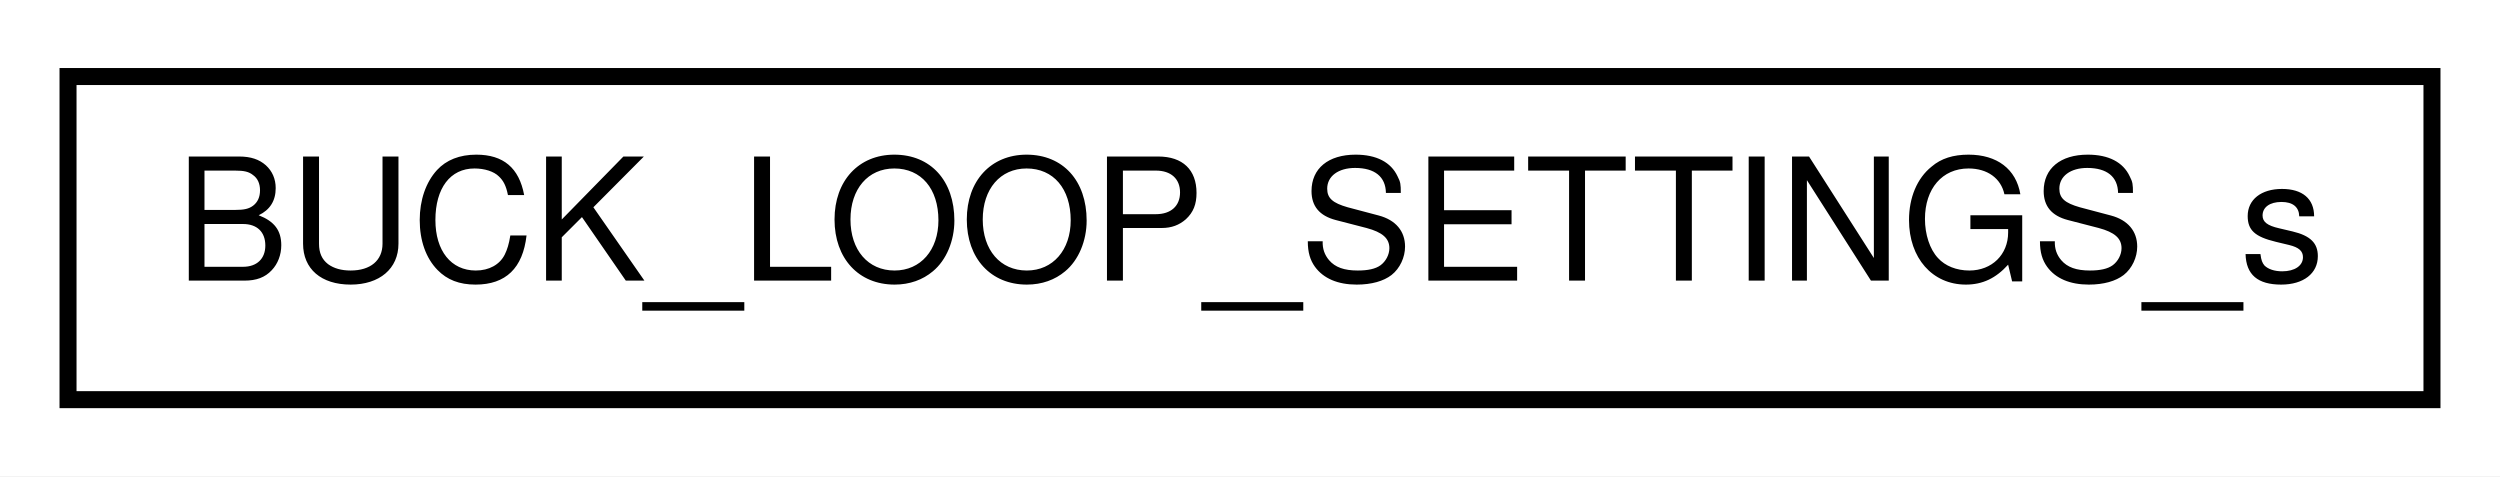
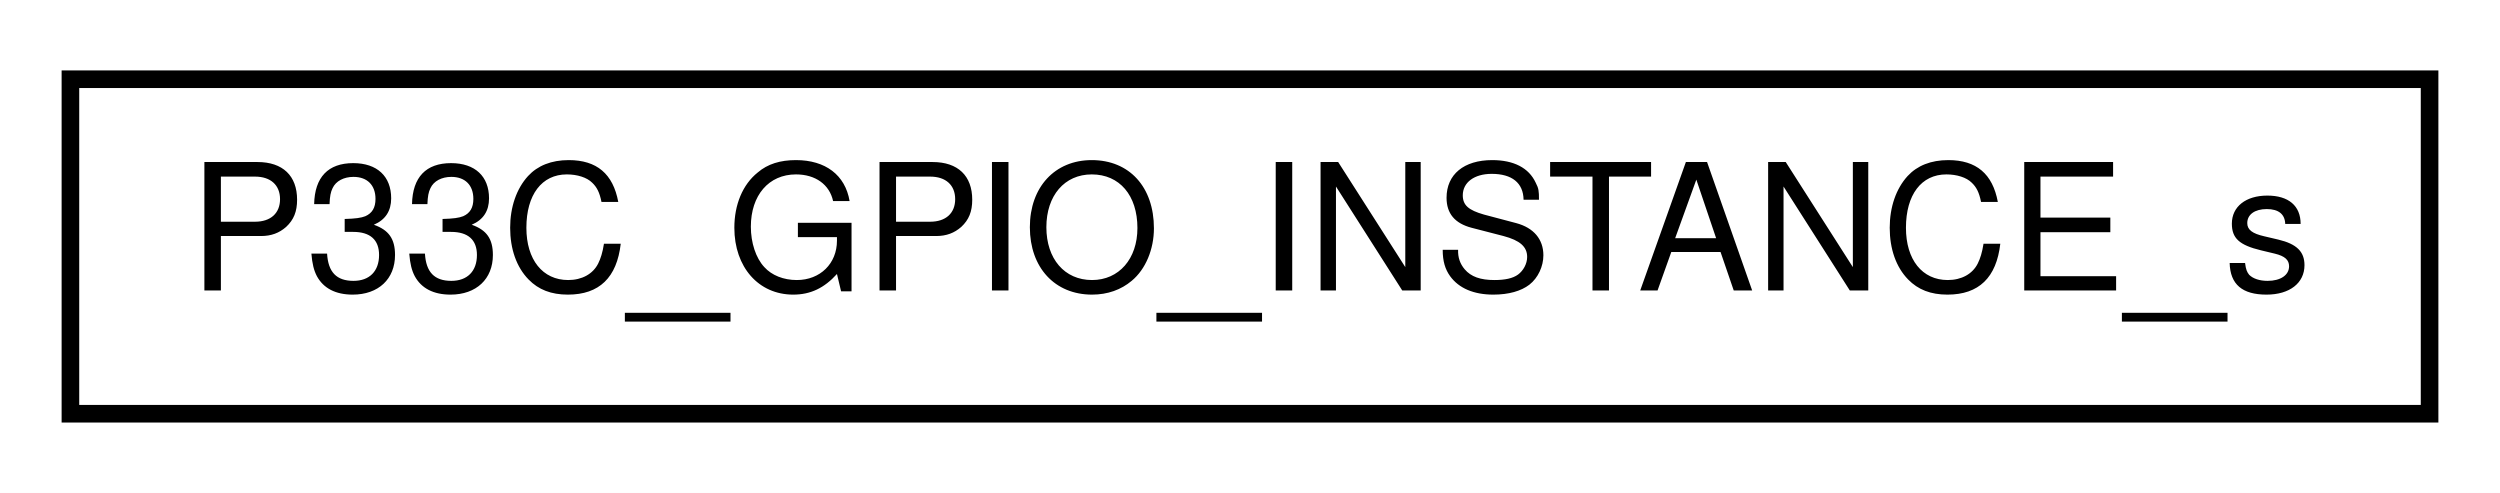
- <svg xmlns="http://www.w3.org/2000/svg" xmlns:xlink="http://www.w3.org/1999/xlink" width="147pt" height="28pt" viewBox="0.00 0.00 147.00 28.00">
+ <svg xmlns="http://www.w3.org/2000/svg" xmlns:xlink="http://www.w3.org/1999/xlink" width="142pt" height="28pt" viewBox="0.00 0.00 142.00 28.00">
  <g id="graph0" class="graph" transform="scale(1 1) rotate(0) translate(4 24)">
-     <polygon fill="white" stroke="transparent" points="-4,4 -4,-24 143,-24 143,4 -4,4" />
+     <polygon fill="white" stroke="transparent" points="-4,4 -4,-24 138,-24 138,4 -4,4" />
    <g id="node1" class="node">
      <g id="a_node1">
-         <a xlink:href="struct_b_u_c_k___l_o_o_p___s_e_t_t_i_n_g_s__s.html" target="_top" xlink:title="Buck converter main settings">
-           <polygon fill="white" stroke="black" points="0,-0.5 0,-19.5 139,-19.5 139,-0.5 0,-0.5" />
-           <text text-anchor="middle" x="69.5" y="-7.5" font-family="Helvetica,sans-Serif" font-size="10.00">BUCK_LOOP_SETTINGS_s</text>
+         <a xlink:href="a00775.html" target="_top" xlink:title=" ">
+           <polygon fill="white" stroke="black" points="0,-0.5 0,-19.5 134,-19.5 134,-0.5 0,-0.5" />
+           <text text-anchor="middle" x="67" y="-7.5" font-family="Helvetica,sans-Serif" font-size="10.00">P33C_GPIO_INSTANCE_s</text>
        </a>
      </g>
    </g>
  </g>
</svg>
